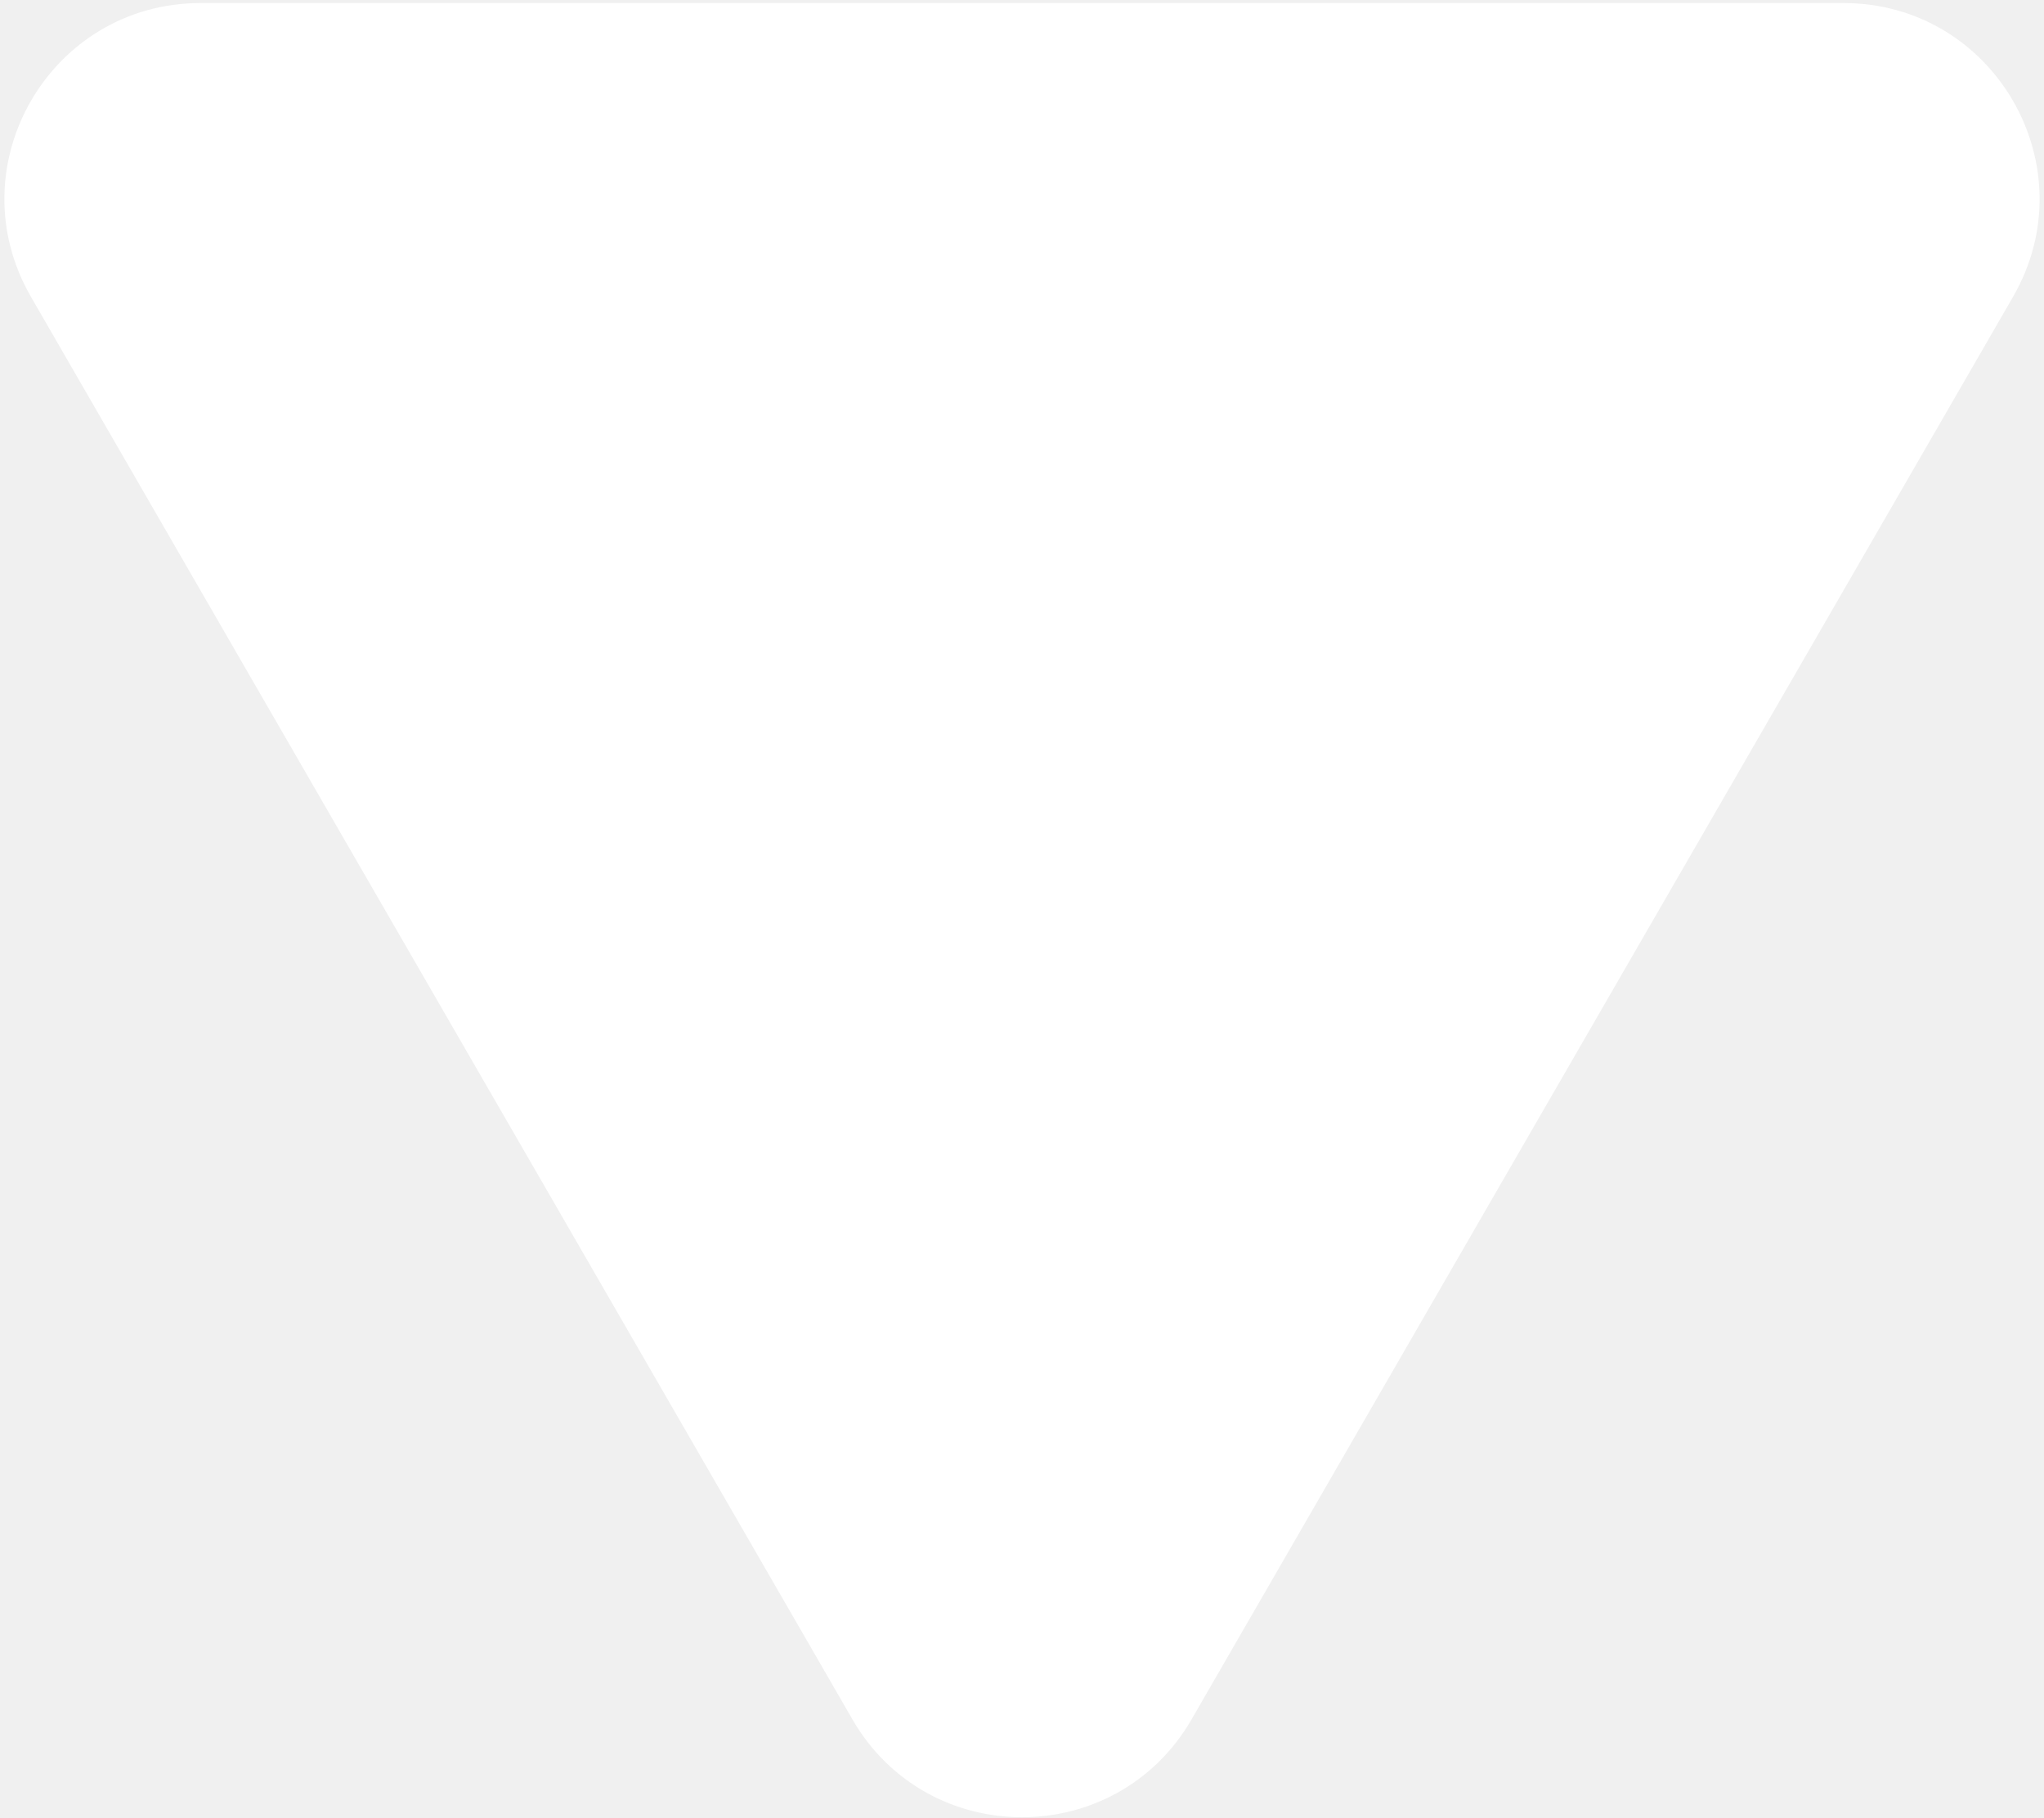
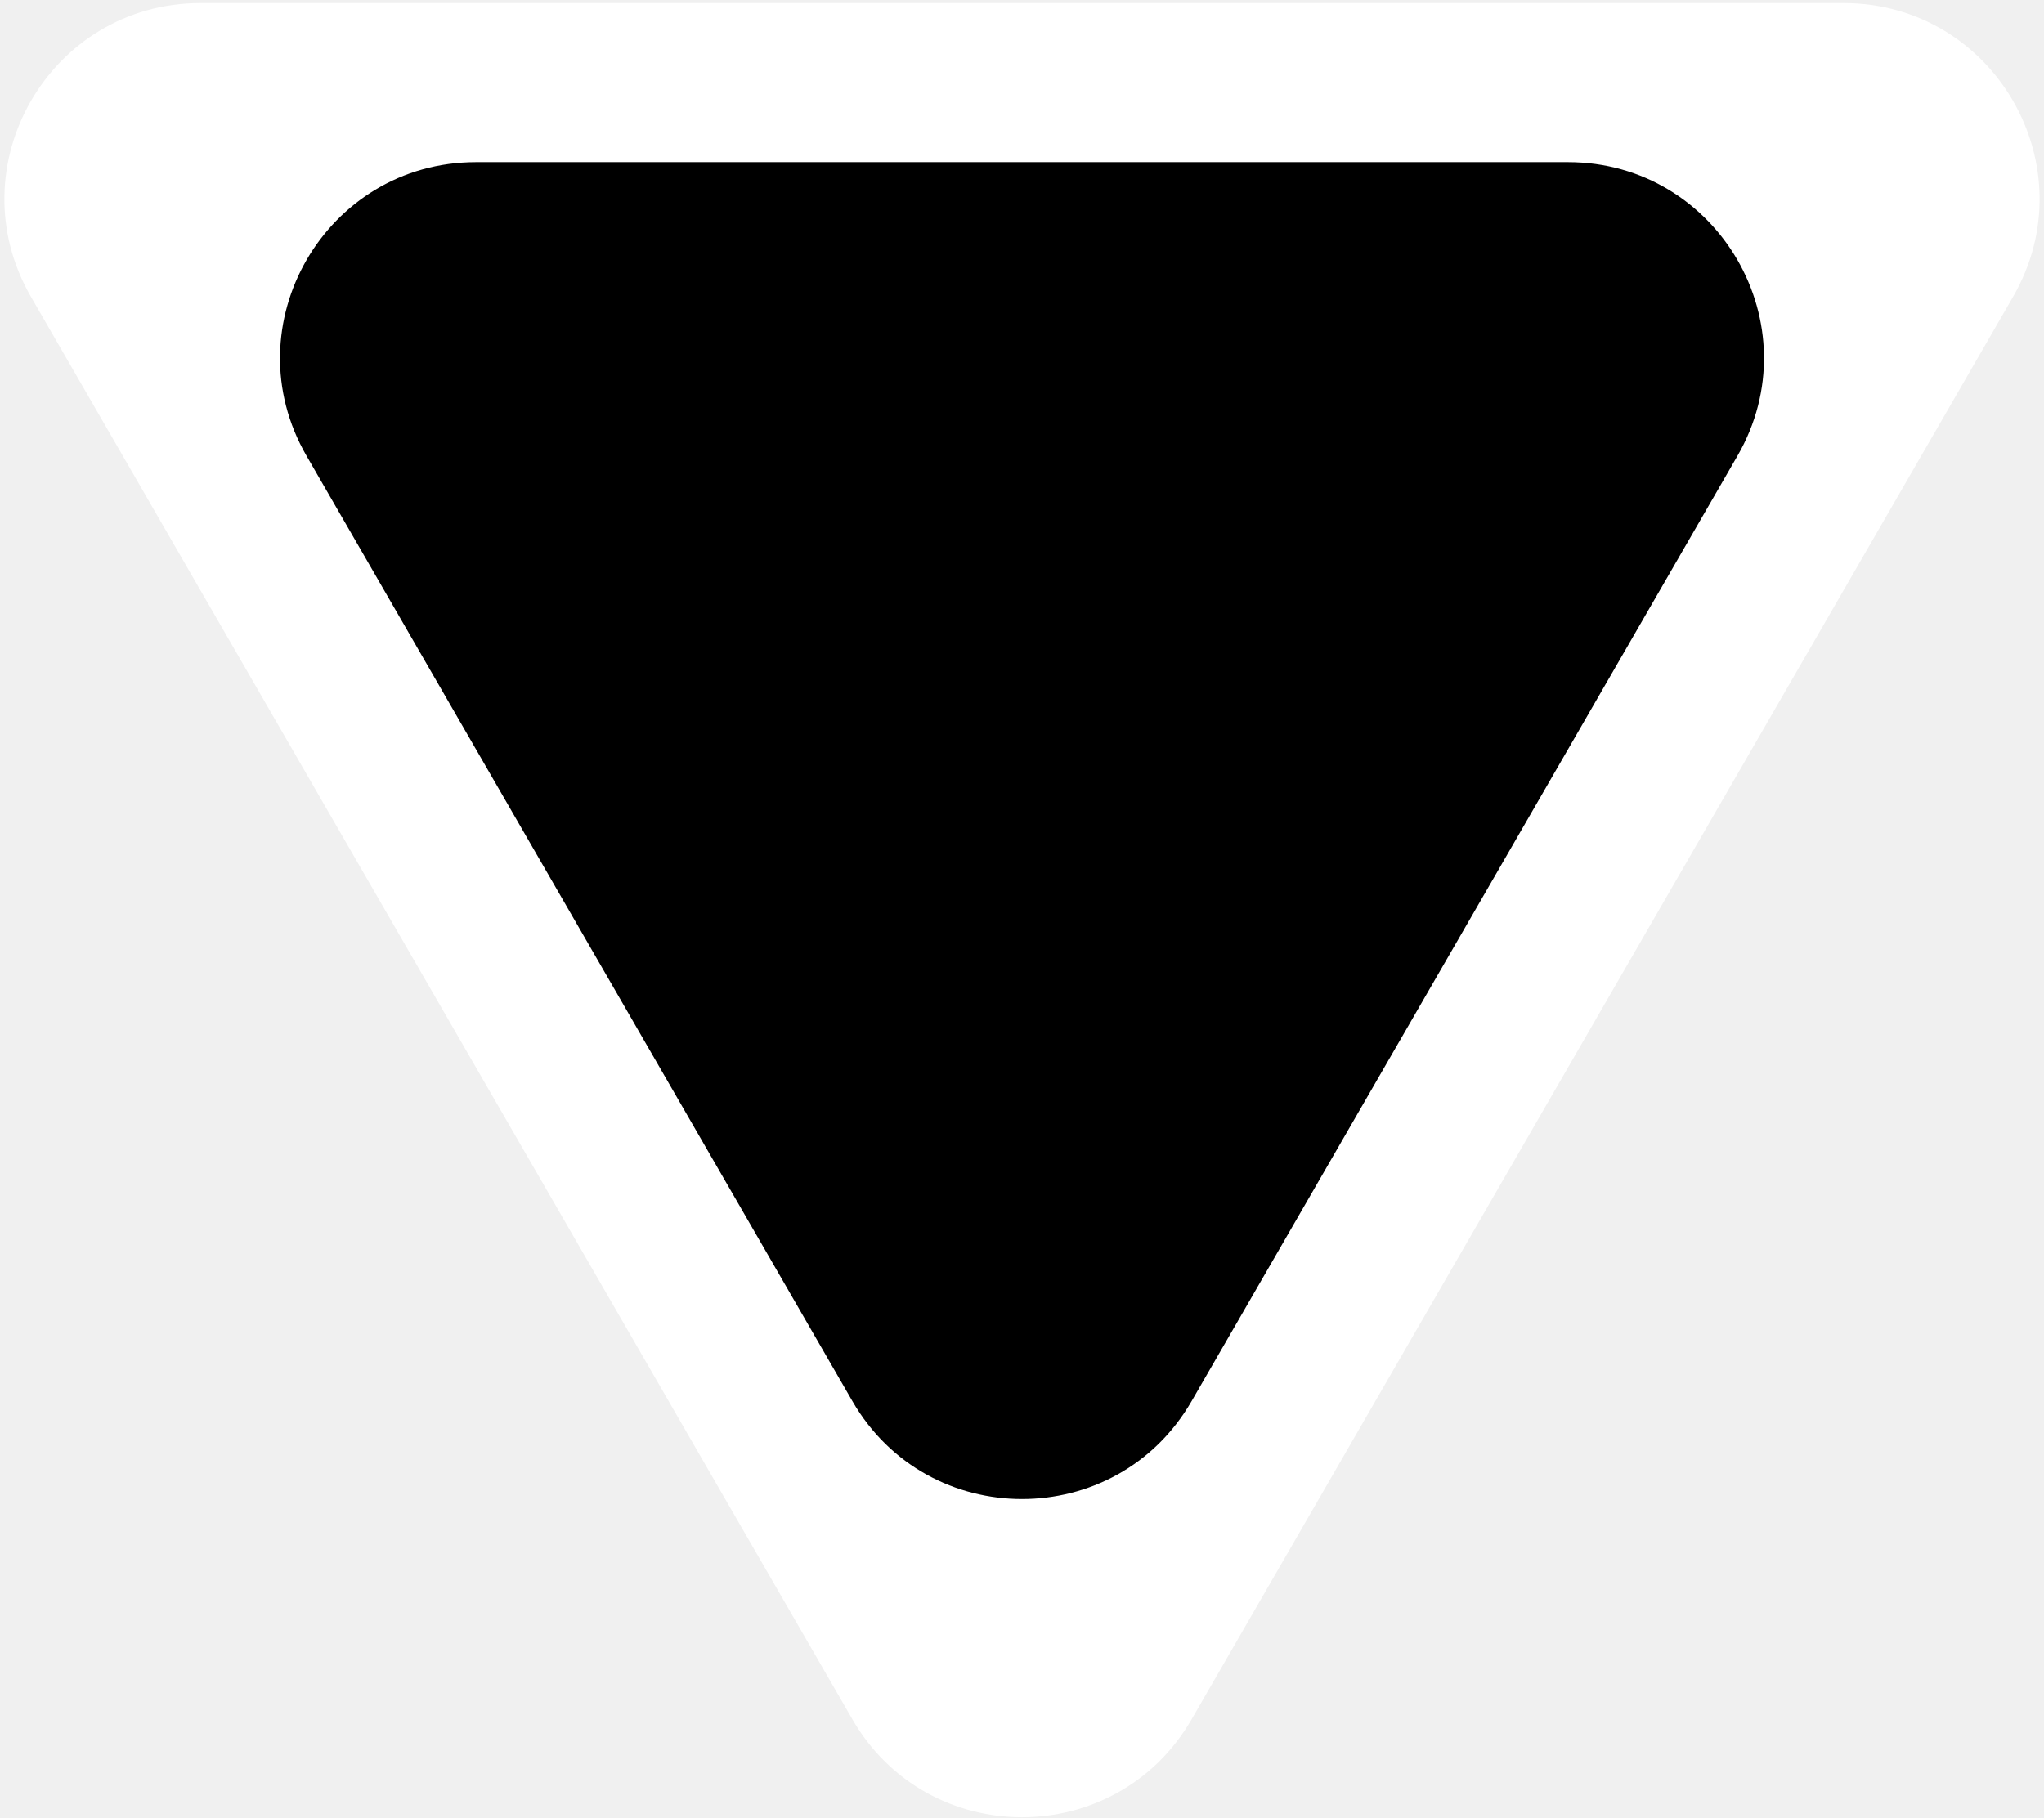
<svg xmlns="http://www.w3.org/2000/svg" width="334" height="297" viewBox="0 0 334 297" fill="none">
  <path d="M194.713 281C182.396 302.333 151.604 302.333 139.287 281L5.053 48.5C-7.264 27.167 8.132 0.5 32.766 0.5L301.234 0.5C325.868 0.5 341.264 27.167 328.947 48.5L194.713 281Z" fill="white" />
-   <path d="M194.713 229C182.396 250.333 151.604 250.333 139.287 229L50.087 74.5C37.77 53.167 53.166 26.5 77.799 26.5H256.201C280.834 26.5 296.23 53.167 283.913 74.5L194.713 229Z" fill="transparent" />
+   <path d="M194.713 229C182.396 250.333 151.604 250.333 139.287 229L50.087 74.5C37.77 53.167 53.166 26.5 77.799 26.5H256.201C280.834 26.5 296.23 53.167 283.913 74.5L194.713 229Z" fill="black" />
</svg>
